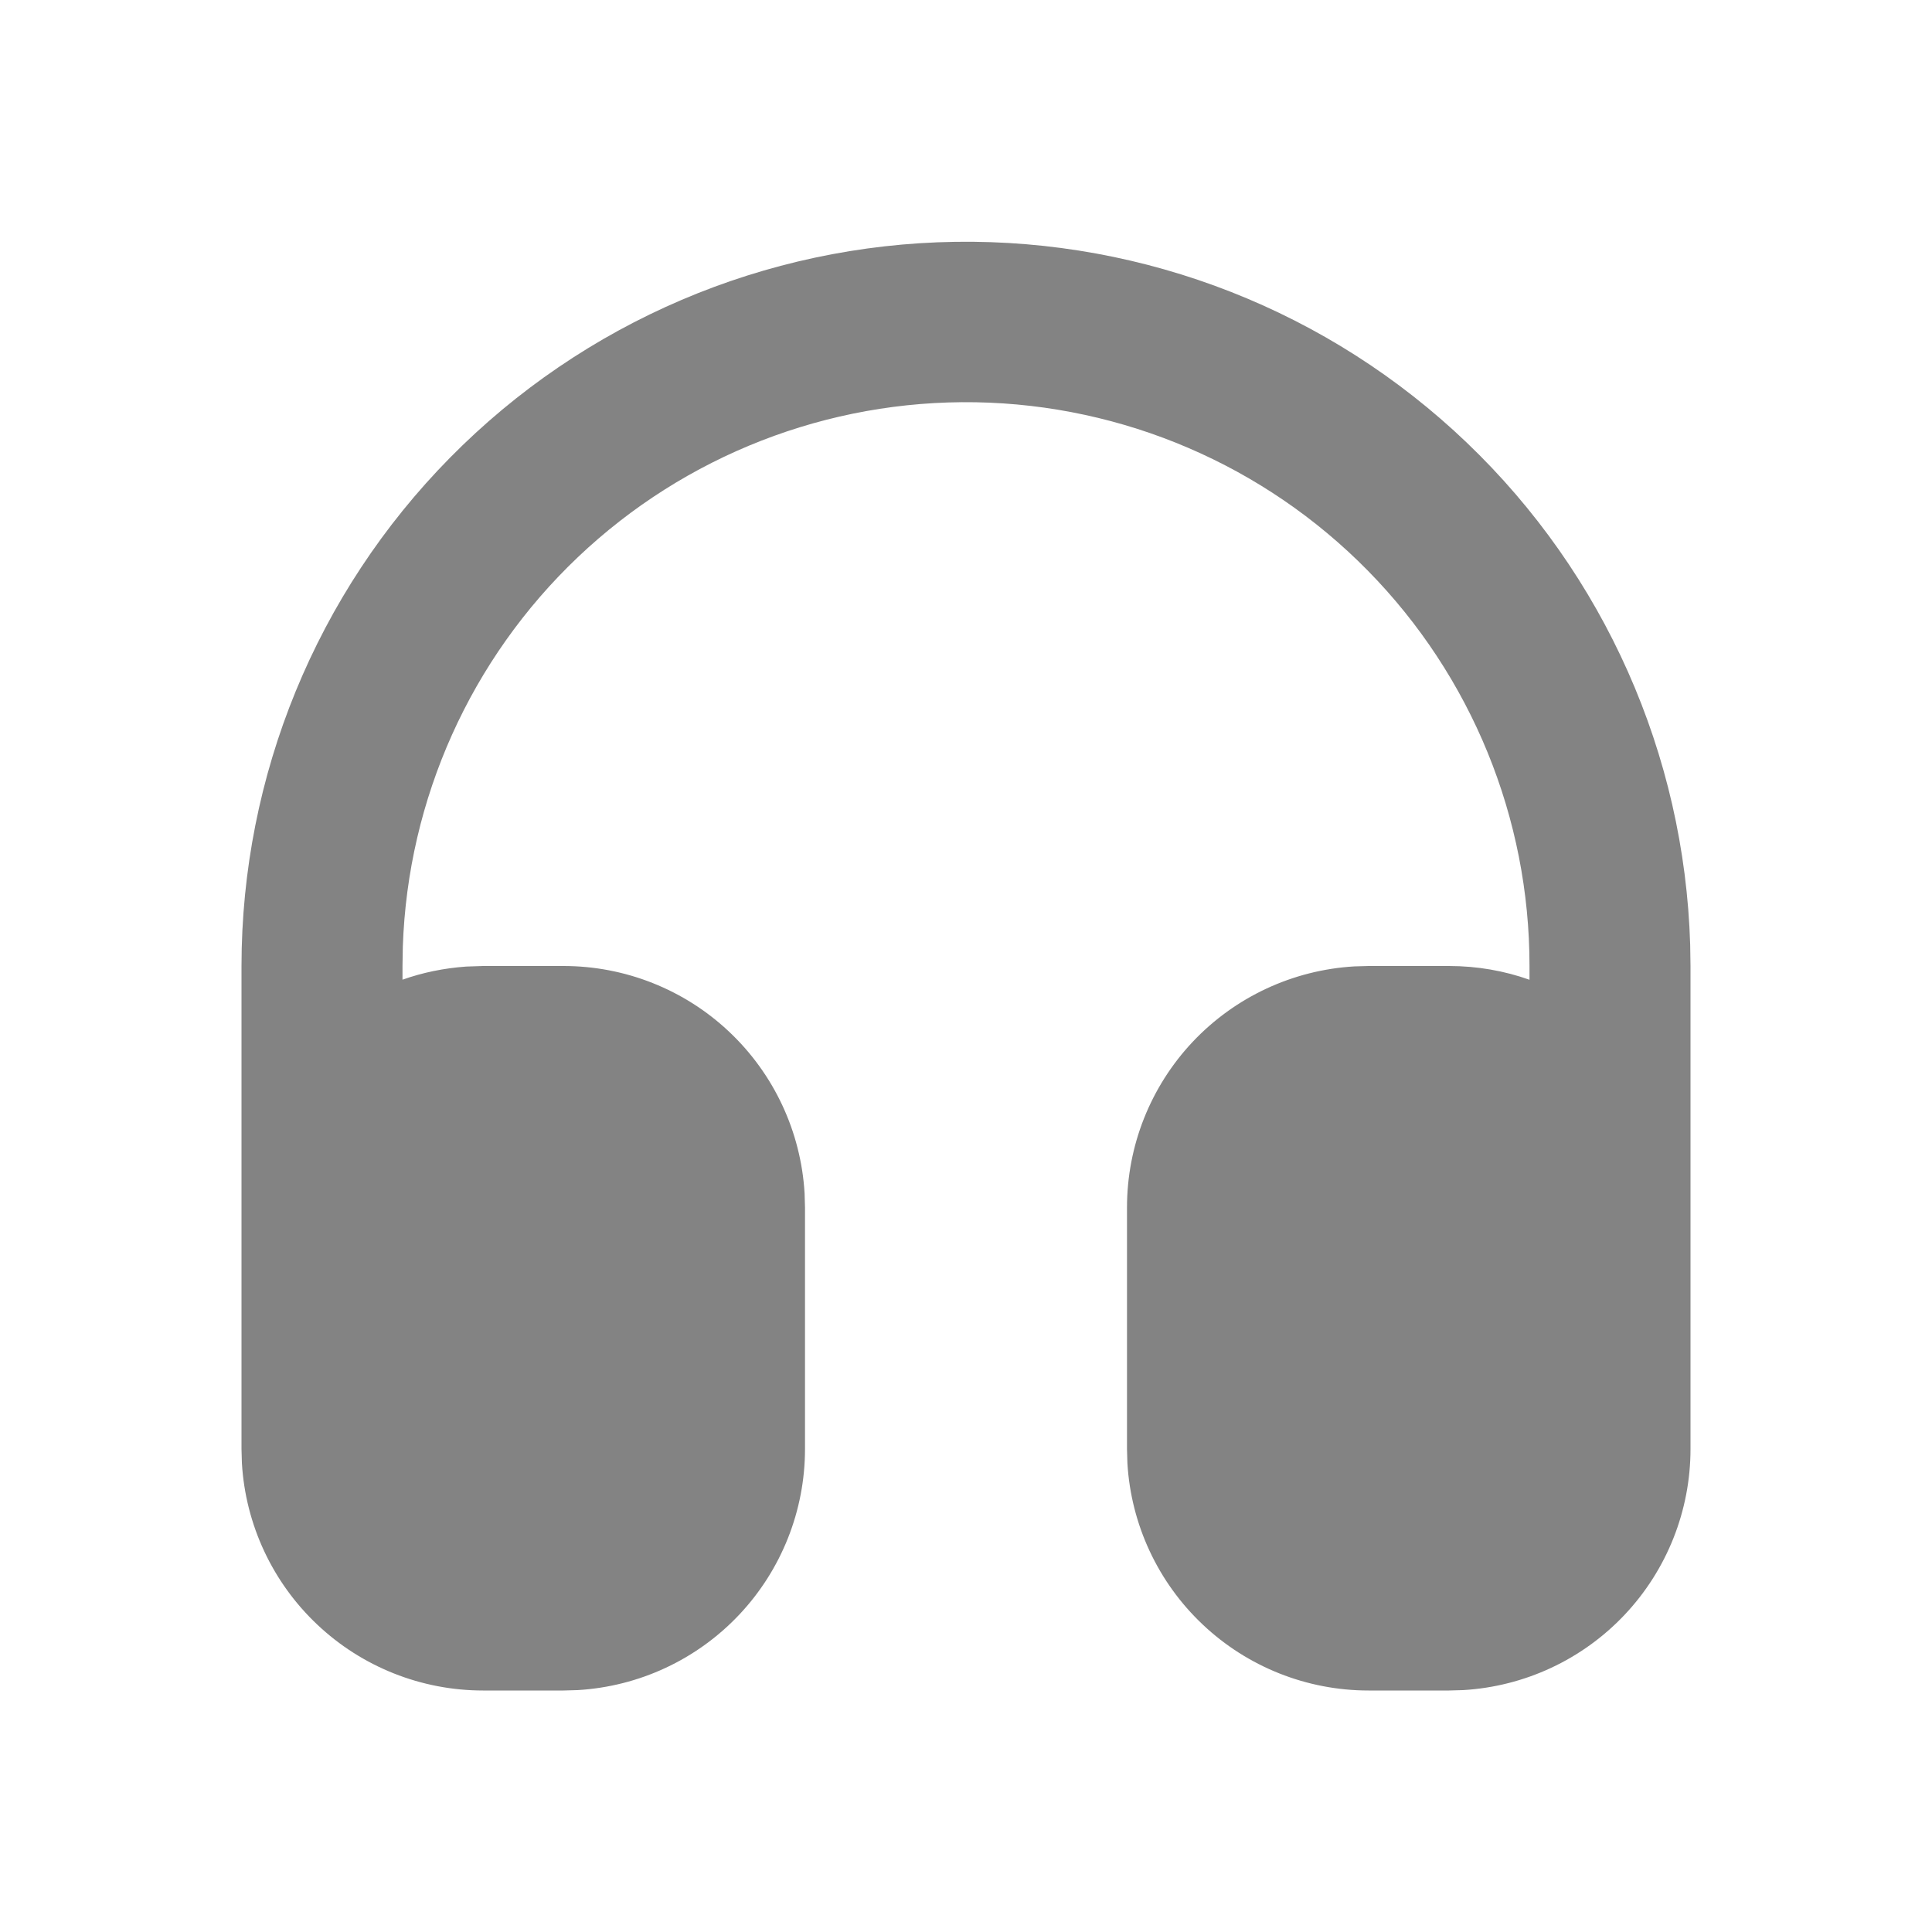
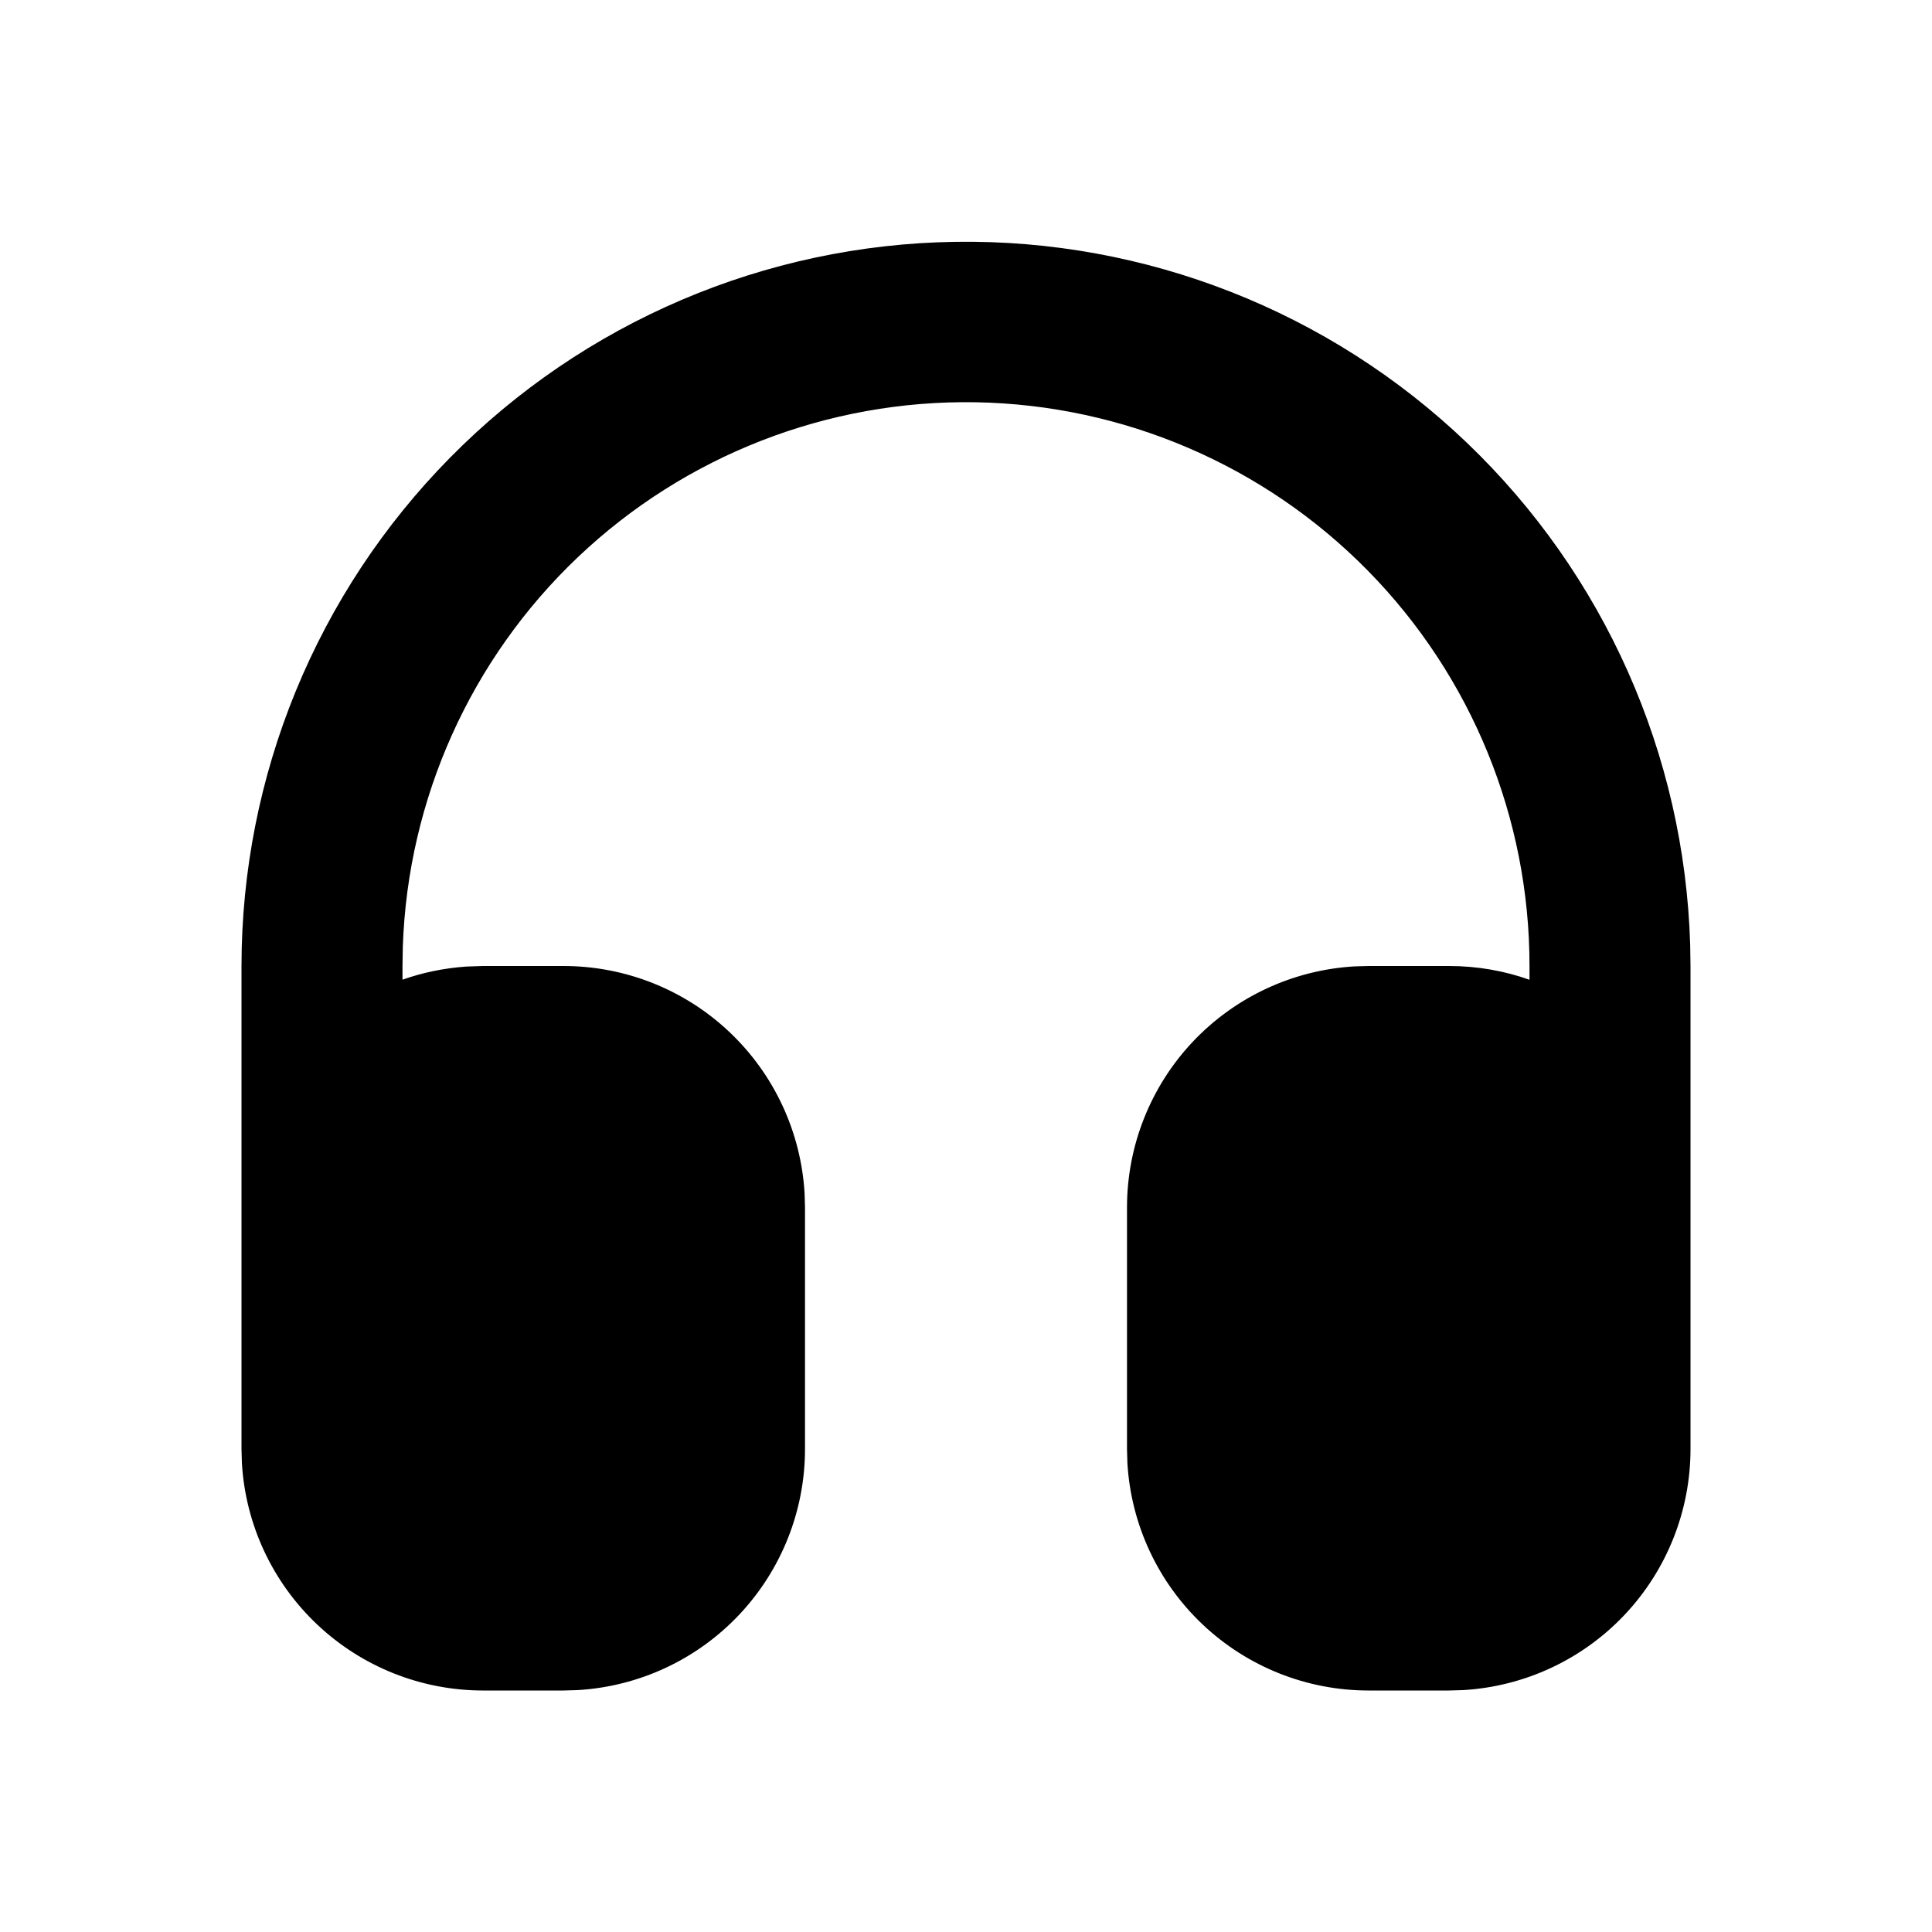
<svg xmlns="http://www.w3.org/2000/svg" width="24" height="24" viewBox="0 0 24 24" fill="none">
-   <path d="M21 18C21 18.765 20.708 19.501 20.183 20.058C19.658 20.615 18.94 20.95 18.176 20.995L18 21H17C16.235 21 15.498 20.707 14.942 20.182C14.385 19.657 14.05 18.939 14.005 18.176L14 18V15C14 14.234 14.292 13.498 14.817 12.941C15.342 12.385 16.06 12.05 16.824 12.005L17 12H18C18.351 12 18.688 12.06 19 12.171V12C19.001 10.163 18.28 8.4 16.993 7.09C15.706 5.78 13.956 5.029 12.12 4.997C10.284 4.966 8.509 5.657 7.178 6.922C5.847 8.187 5.066 9.924 5.004 11.76L5 12V12.17C5.251 12.081 5.515 12.027 5.791 12.007L6 12H7C7.765 12 8.502 12.292 9.058 12.817C9.615 13.342 9.95 14.06 9.995 14.824L10 15V18C10 18.765 9.708 19.501 9.183 20.058C8.658 20.615 7.94 20.95 7.176 20.995L7 21H6C5.235 21 4.498 20.707 3.942 20.182C3.385 19.657 3.05 18.939 3.005 18.176L3 18V12C3.001 9.636 3.931 7.368 5.591 5.685C7.25 4.002 9.504 3.039 11.867 3.004C14.231 2.969 16.513 3.865 18.221 5.499C19.929 7.132 20.925 9.372 20.996 11.735L21 12V18Z" fill="#838383" />
+   <path d="M21 18C21 18.765 20.708 19.501 20.183 20.058C19.658 20.615 18.94 20.95 18.176 20.995L18 21H17C16.235 21 15.498 20.707 14.942 20.182C14.385 19.657 14.05 18.939 14.005 18.176L14 18V15C14 14.234 14.292 13.498 14.817 12.941C15.342 12.385 16.06 12.05 16.824 12.005L17 12H18C18.351 12 18.688 12.06 19 12.171V12C19.001 10.163 18.28 8.4 16.993 7.09C15.706 5.78 13.956 5.029 12.12 4.997C10.284 4.966 8.509 5.657 7.178 6.922C5.847 8.187 5.066 9.924 5.004 11.76L5 12V12.17C5.251 12.081 5.515 12.027 5.791 12.007L6 12H7C7.765 12 8.502 12.292 9.058 12.817C9.615 13.342 9.95 14.06 9.995 14.824L10 15V18C10 18.765 9.708 19.501 9.183 20.058C8.658 20.615 7.94 20.95 7.176 20.995L7 21H6C5.235 21 4.498 20.707 3.942 20.182C3.385 19.657 3.05 18.939 3.005 18.176L3 18V12C3.001 9.636 3.931 7.368 5.591 5.685C7.25 4.002 9.504 3.039 11.867 3.004C14.231 2.969 16.513 3.865 18.221 5.499C19.929 7.132 20.925 9.372 20.996 11.735L21 12V18Z" fill="currentColor" />
</svg>
